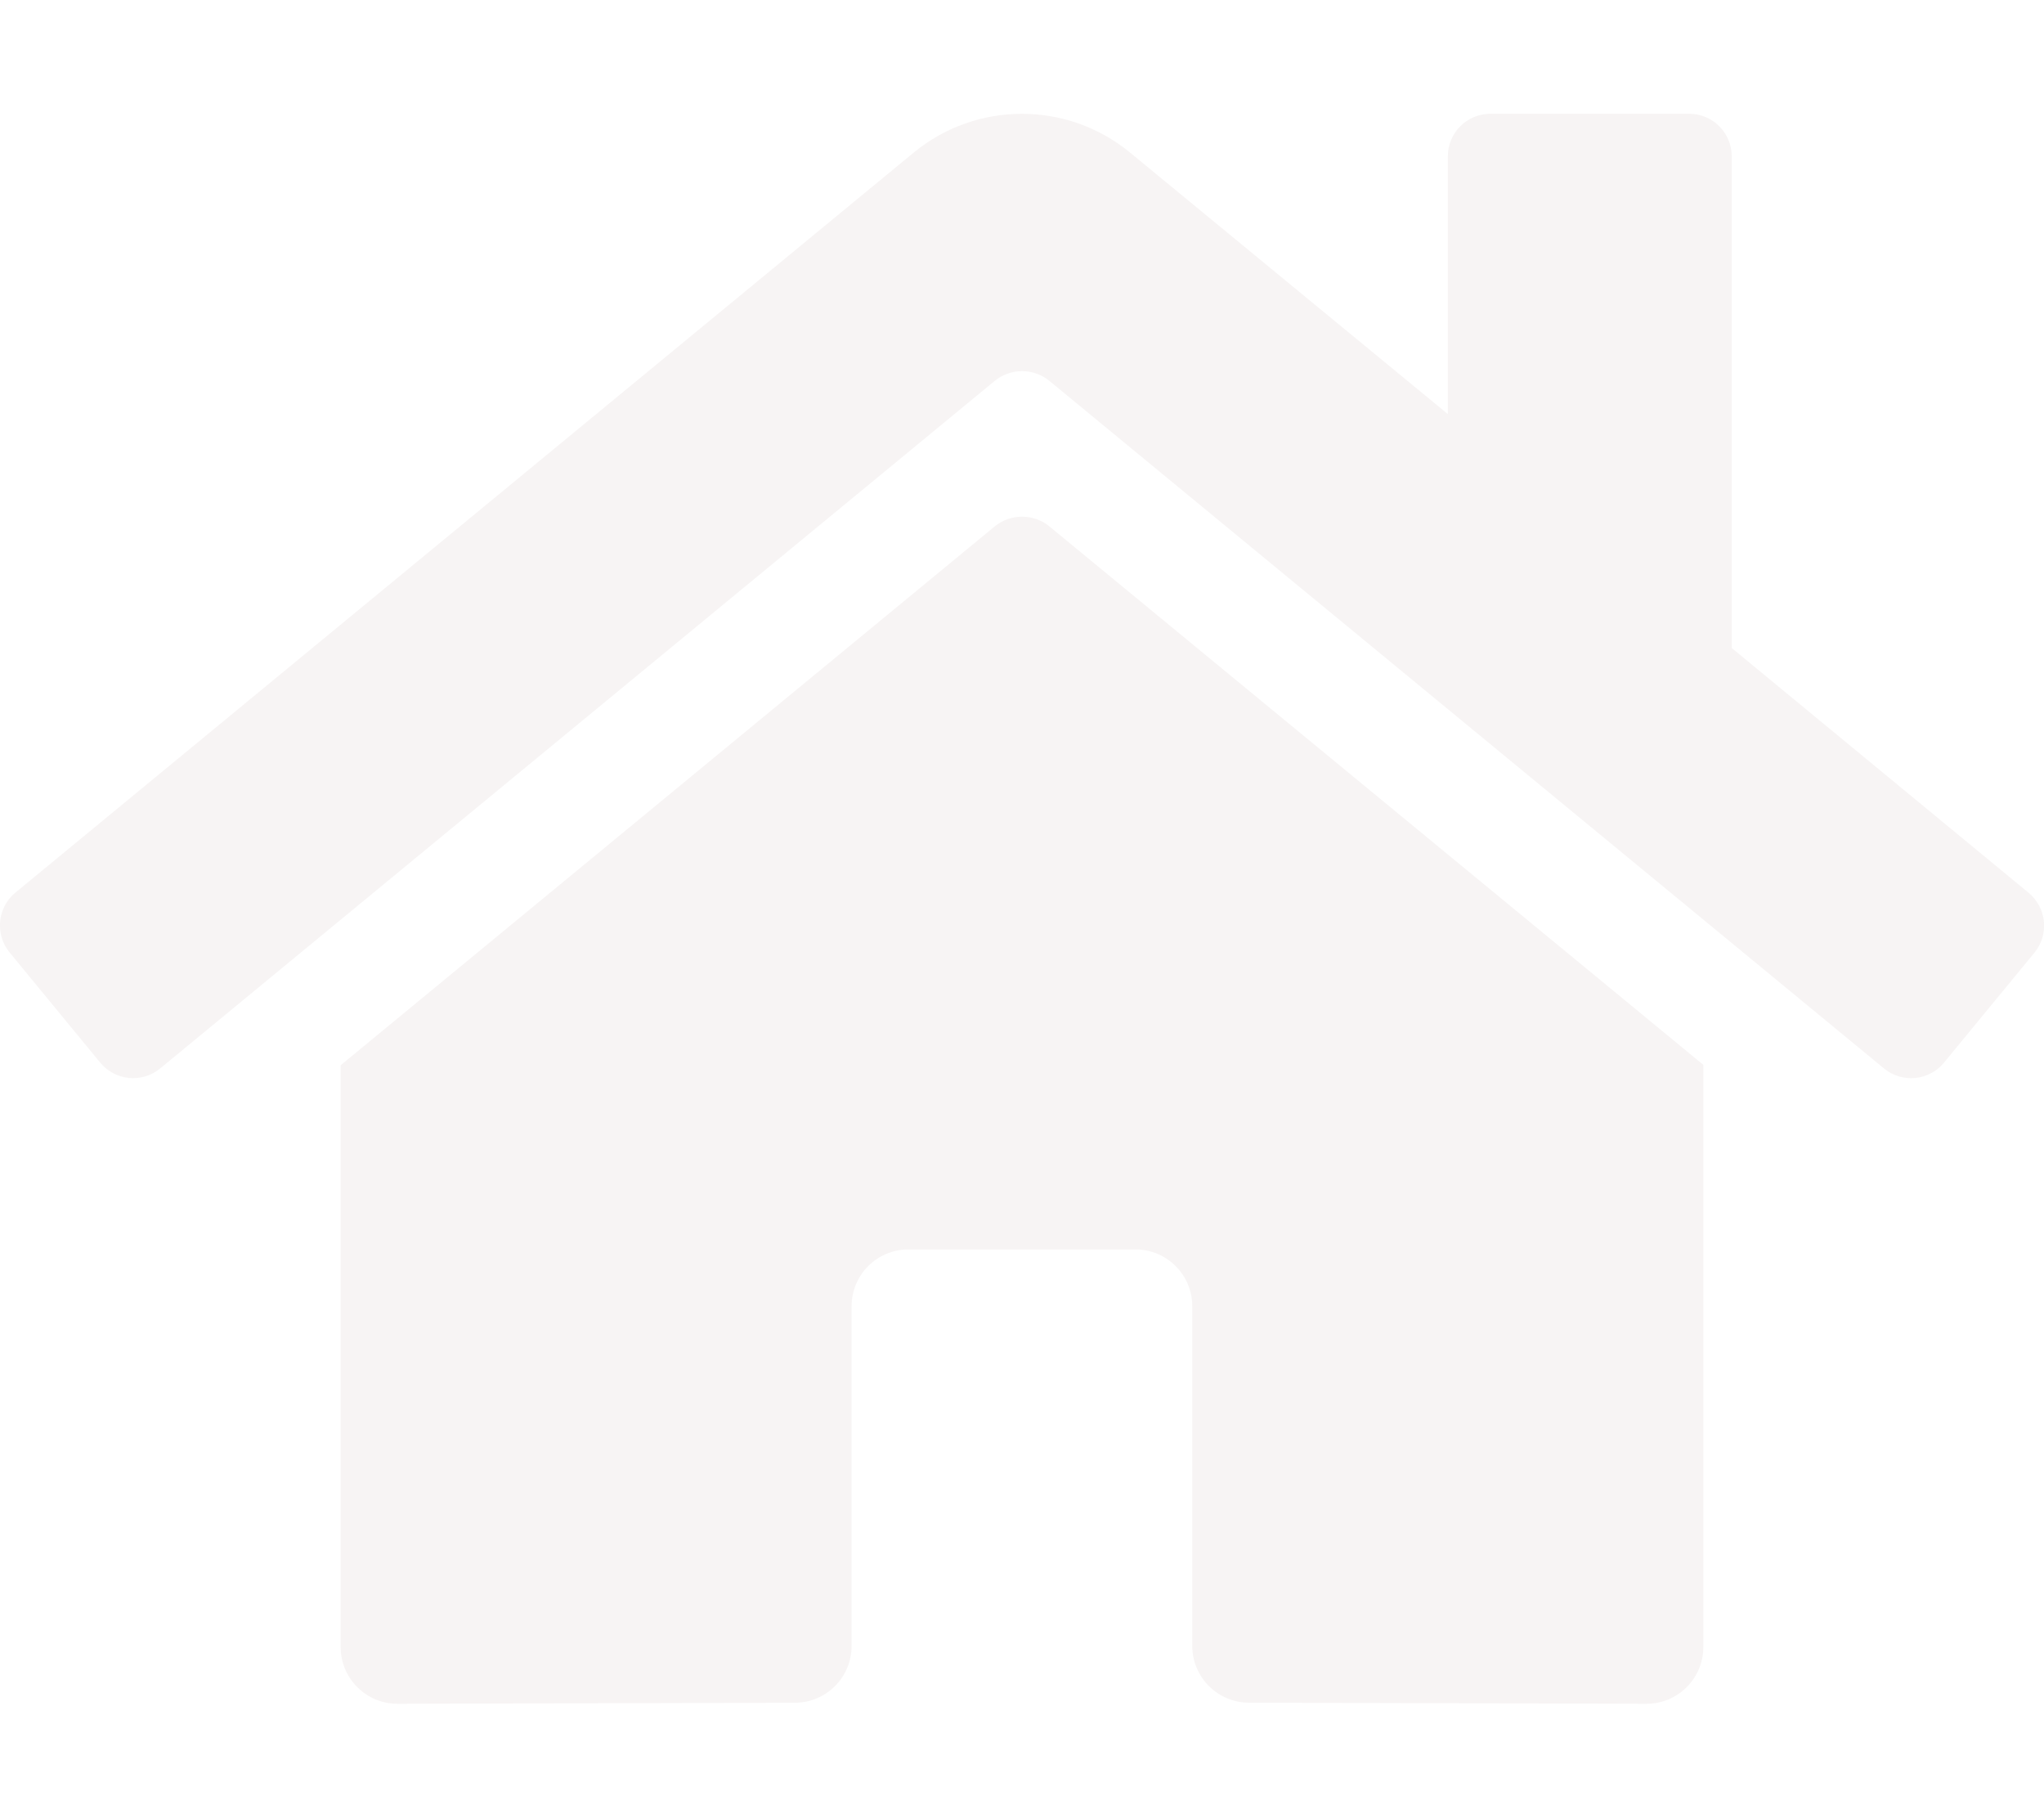
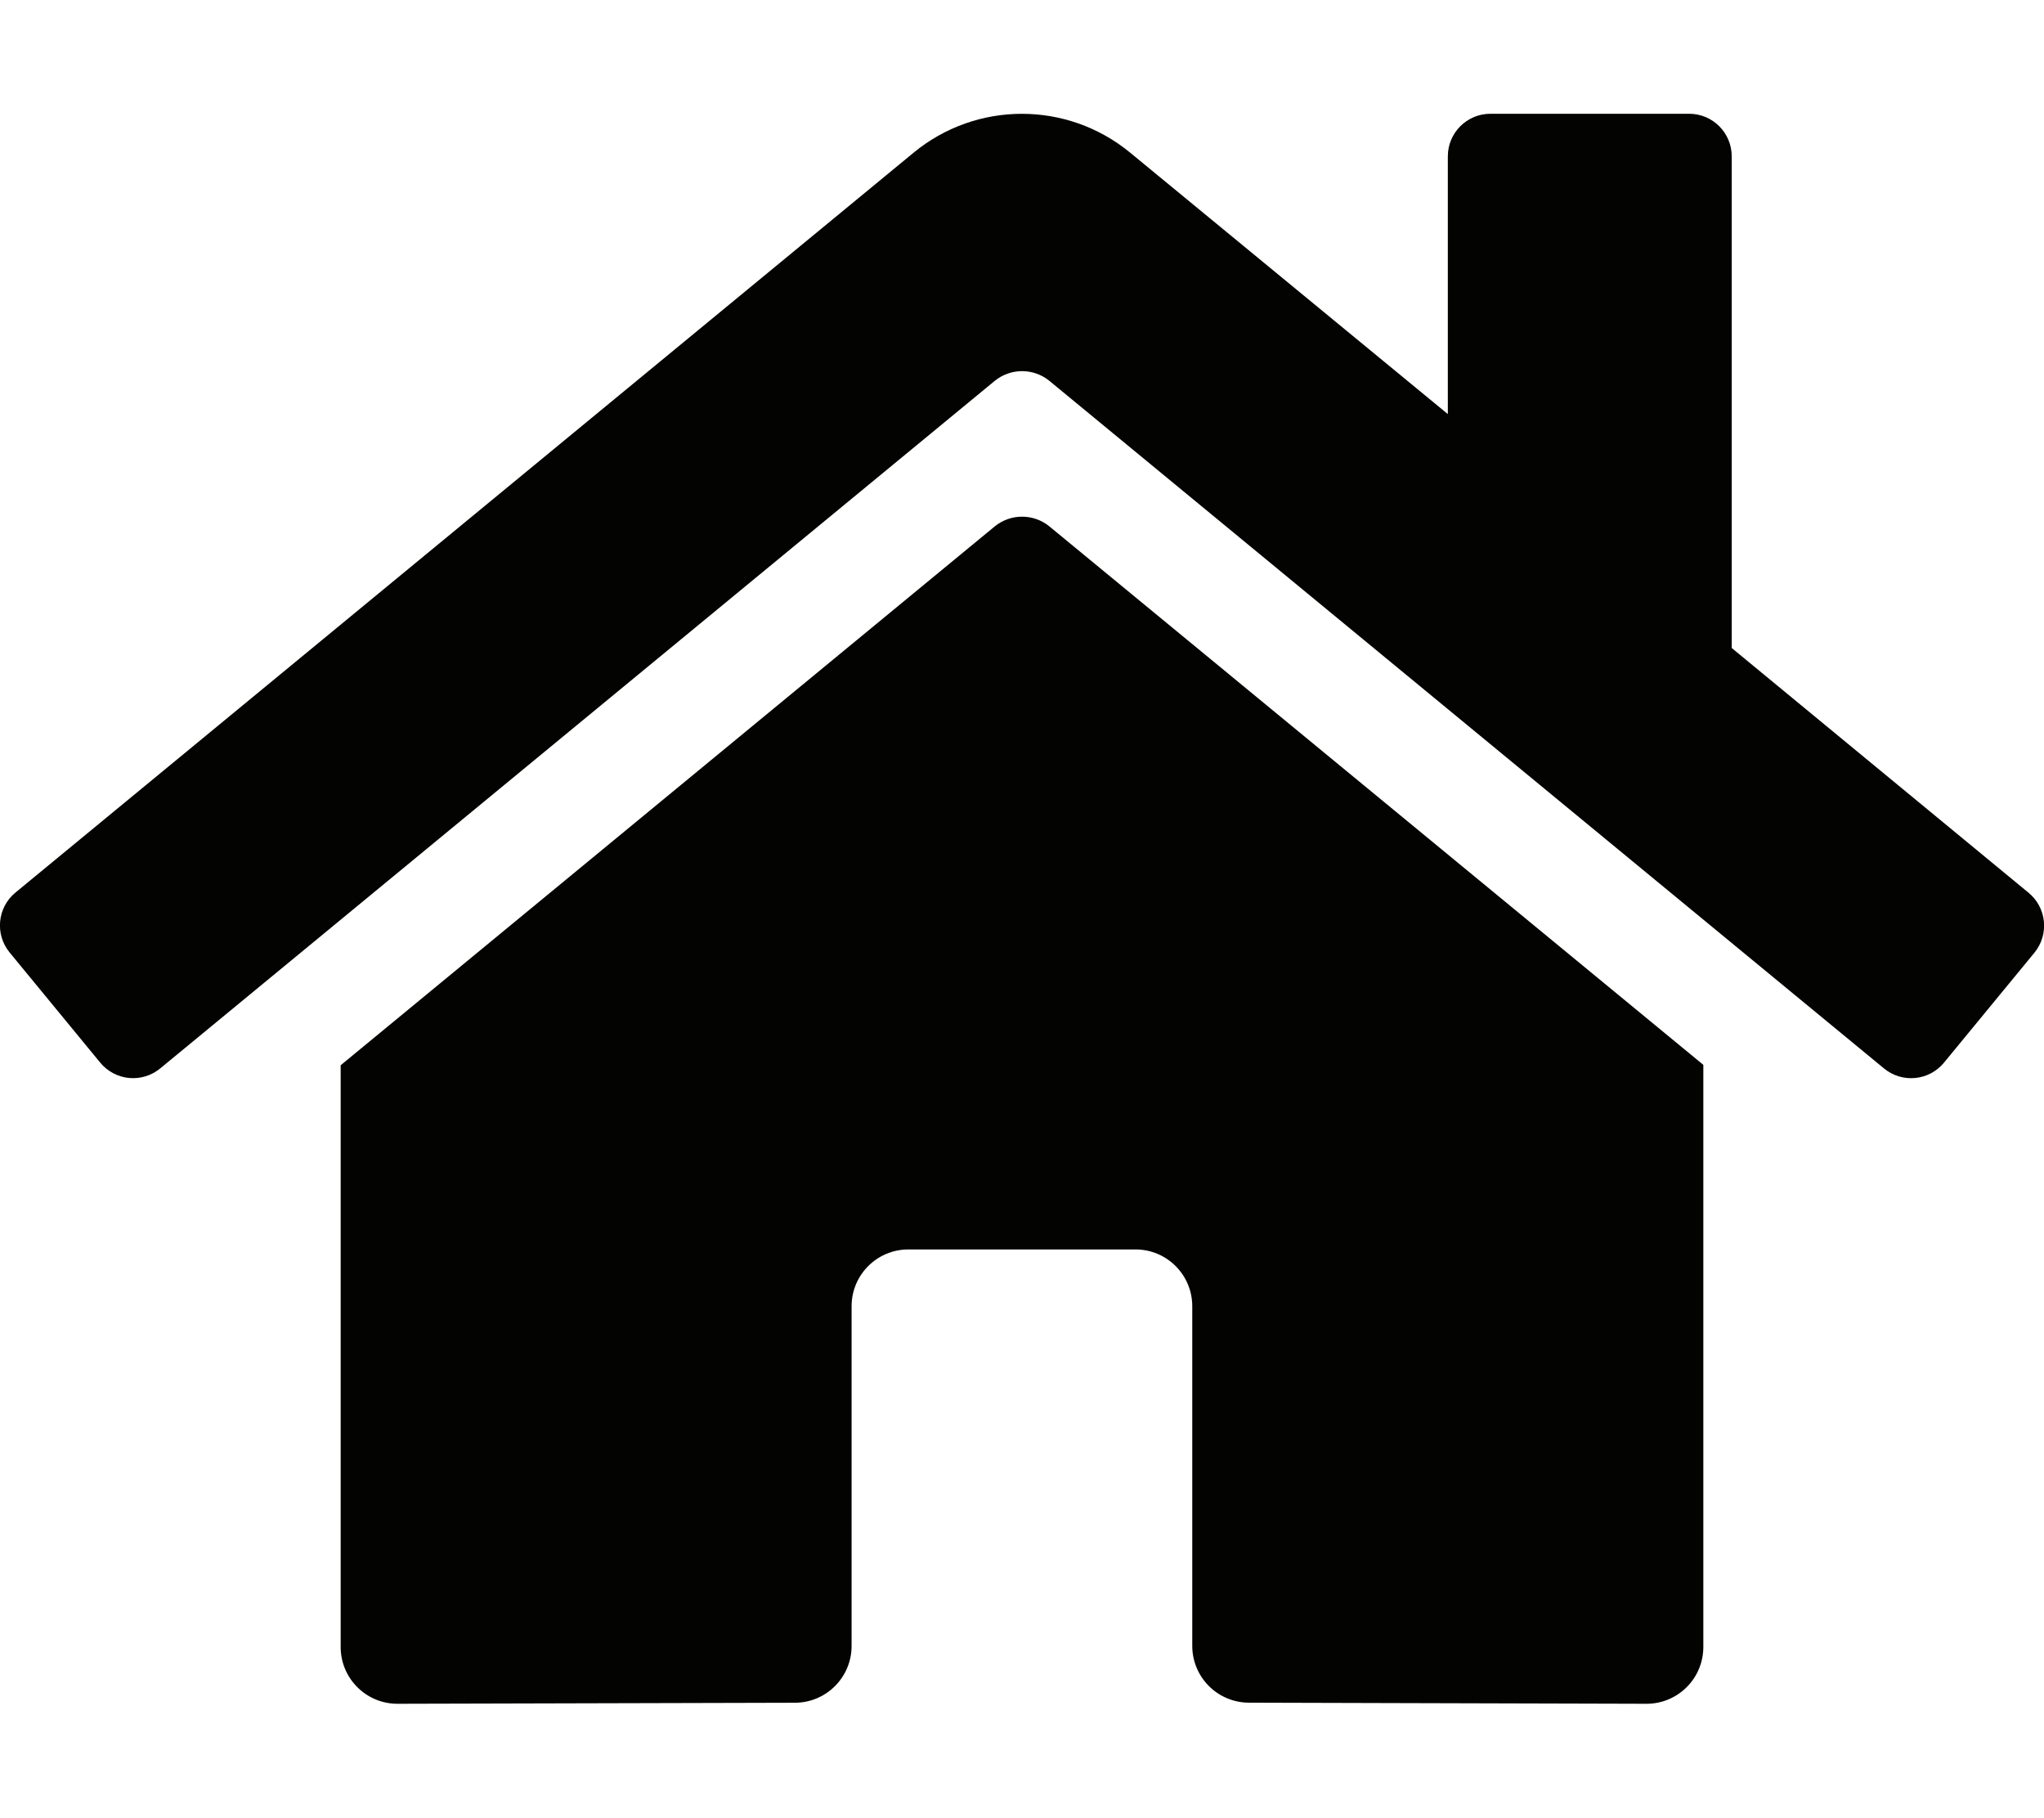
<svg xmlns="http://www.w3.org/2000/svg" aria-hidden="true" focusable="false" data-prefix="fas" data-icon="home" class="svg-inline--fa fa-home fa-w-18" role="img" viewBox="0 0 576 512">
-   <path fill="#f7f4f4" d="M280.37 148.26L96 300.11V464a16 16 0 0 0 16 16l112.06-.29a16 16 0 0 0 15.92-16V368a16 16 0 0 1 16-16h64a16 16 0 0 1 16 16v95.64a16 16 0 0 0 16 16.05L464 480a16 16 0 0 0 16-16V300L295.67 148.26a12.19 12.19 0 0 0-15.3 0zM571.6 251.47L488 182.56V44.05a12 12 0 0 0-12-12h-56a12 12 0 0 0-12 12v72.61L318.47 43a48 48 0 0 0-61 0L4.34 251.47a12 12 0 0 0-1.6 16.9l25.5 31A12 12 0 0 0 45.15 301l235.22-193.74a12.19 12.19 0 0 1 15.3 0L530.9 301a12 12 0 0 0 16.9-1.6l25.5-31a12 12 0 0 0-1.7-16.93z" />
+   <path fill="#030301" d="M280.37 148.26L96 300.11V464a16 16 0 0 0 16 16l112.06-.29a16 16 0 0 0 15.92-16V368a16 16 0 0 1 16-16h64a16 16 0 0 1 16 16v95.64a16 16 0 0 0 16 16.05L464 480a16 16 0 0 0 16-16V300L295.67 148.26a12.19 12.19 0 0 0-15.3 0zM571.6 251.47L488 182.56V44.05a12 12 0 0 0-12-12h-56a12 12 0 0 0-12 12v72.61L318.47 43a48 48 0 0 0-61 0L4.34 251.47a12 12 0 0 0-1.6 16.9l25.5 31A12 12 0 0 0 45.15 301l235.22-193.74a12.19 12.19 0 0 1 15.3 0L530.9 301a12 12 0 0 0 16.9-1.6l25.5-31a12 12 0 0 0-1.7-16.93z" />
</svg>
